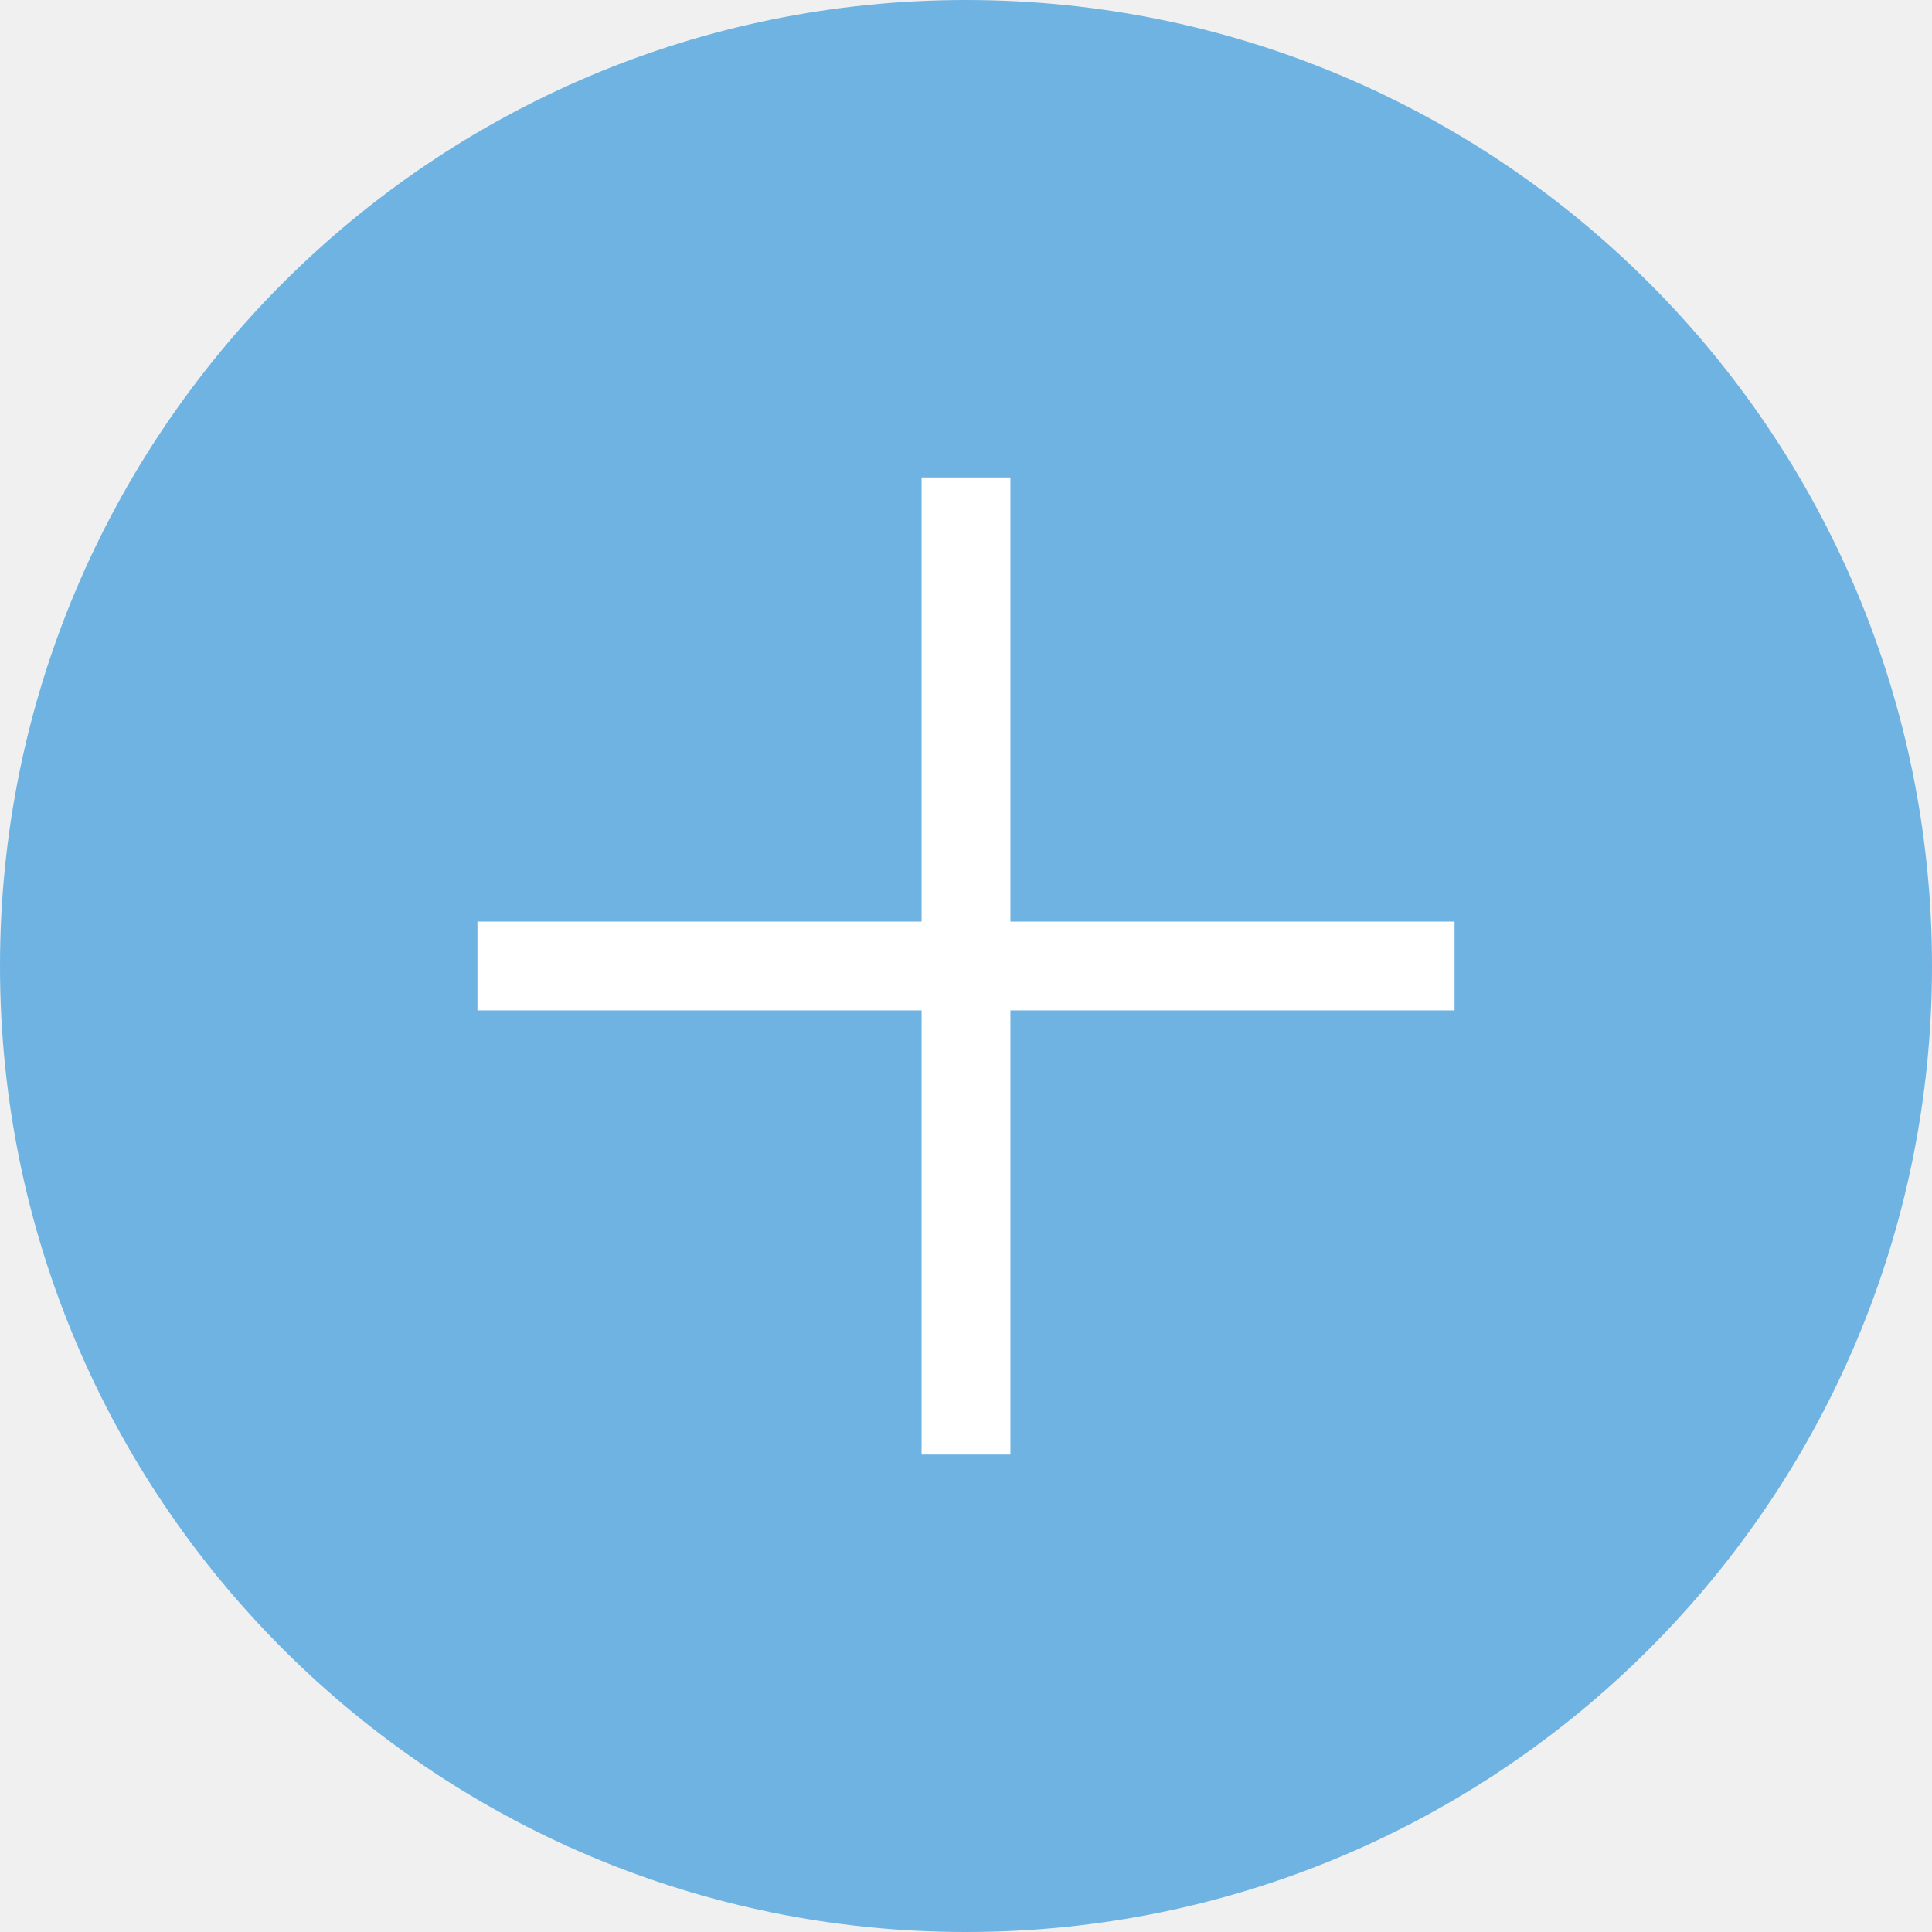
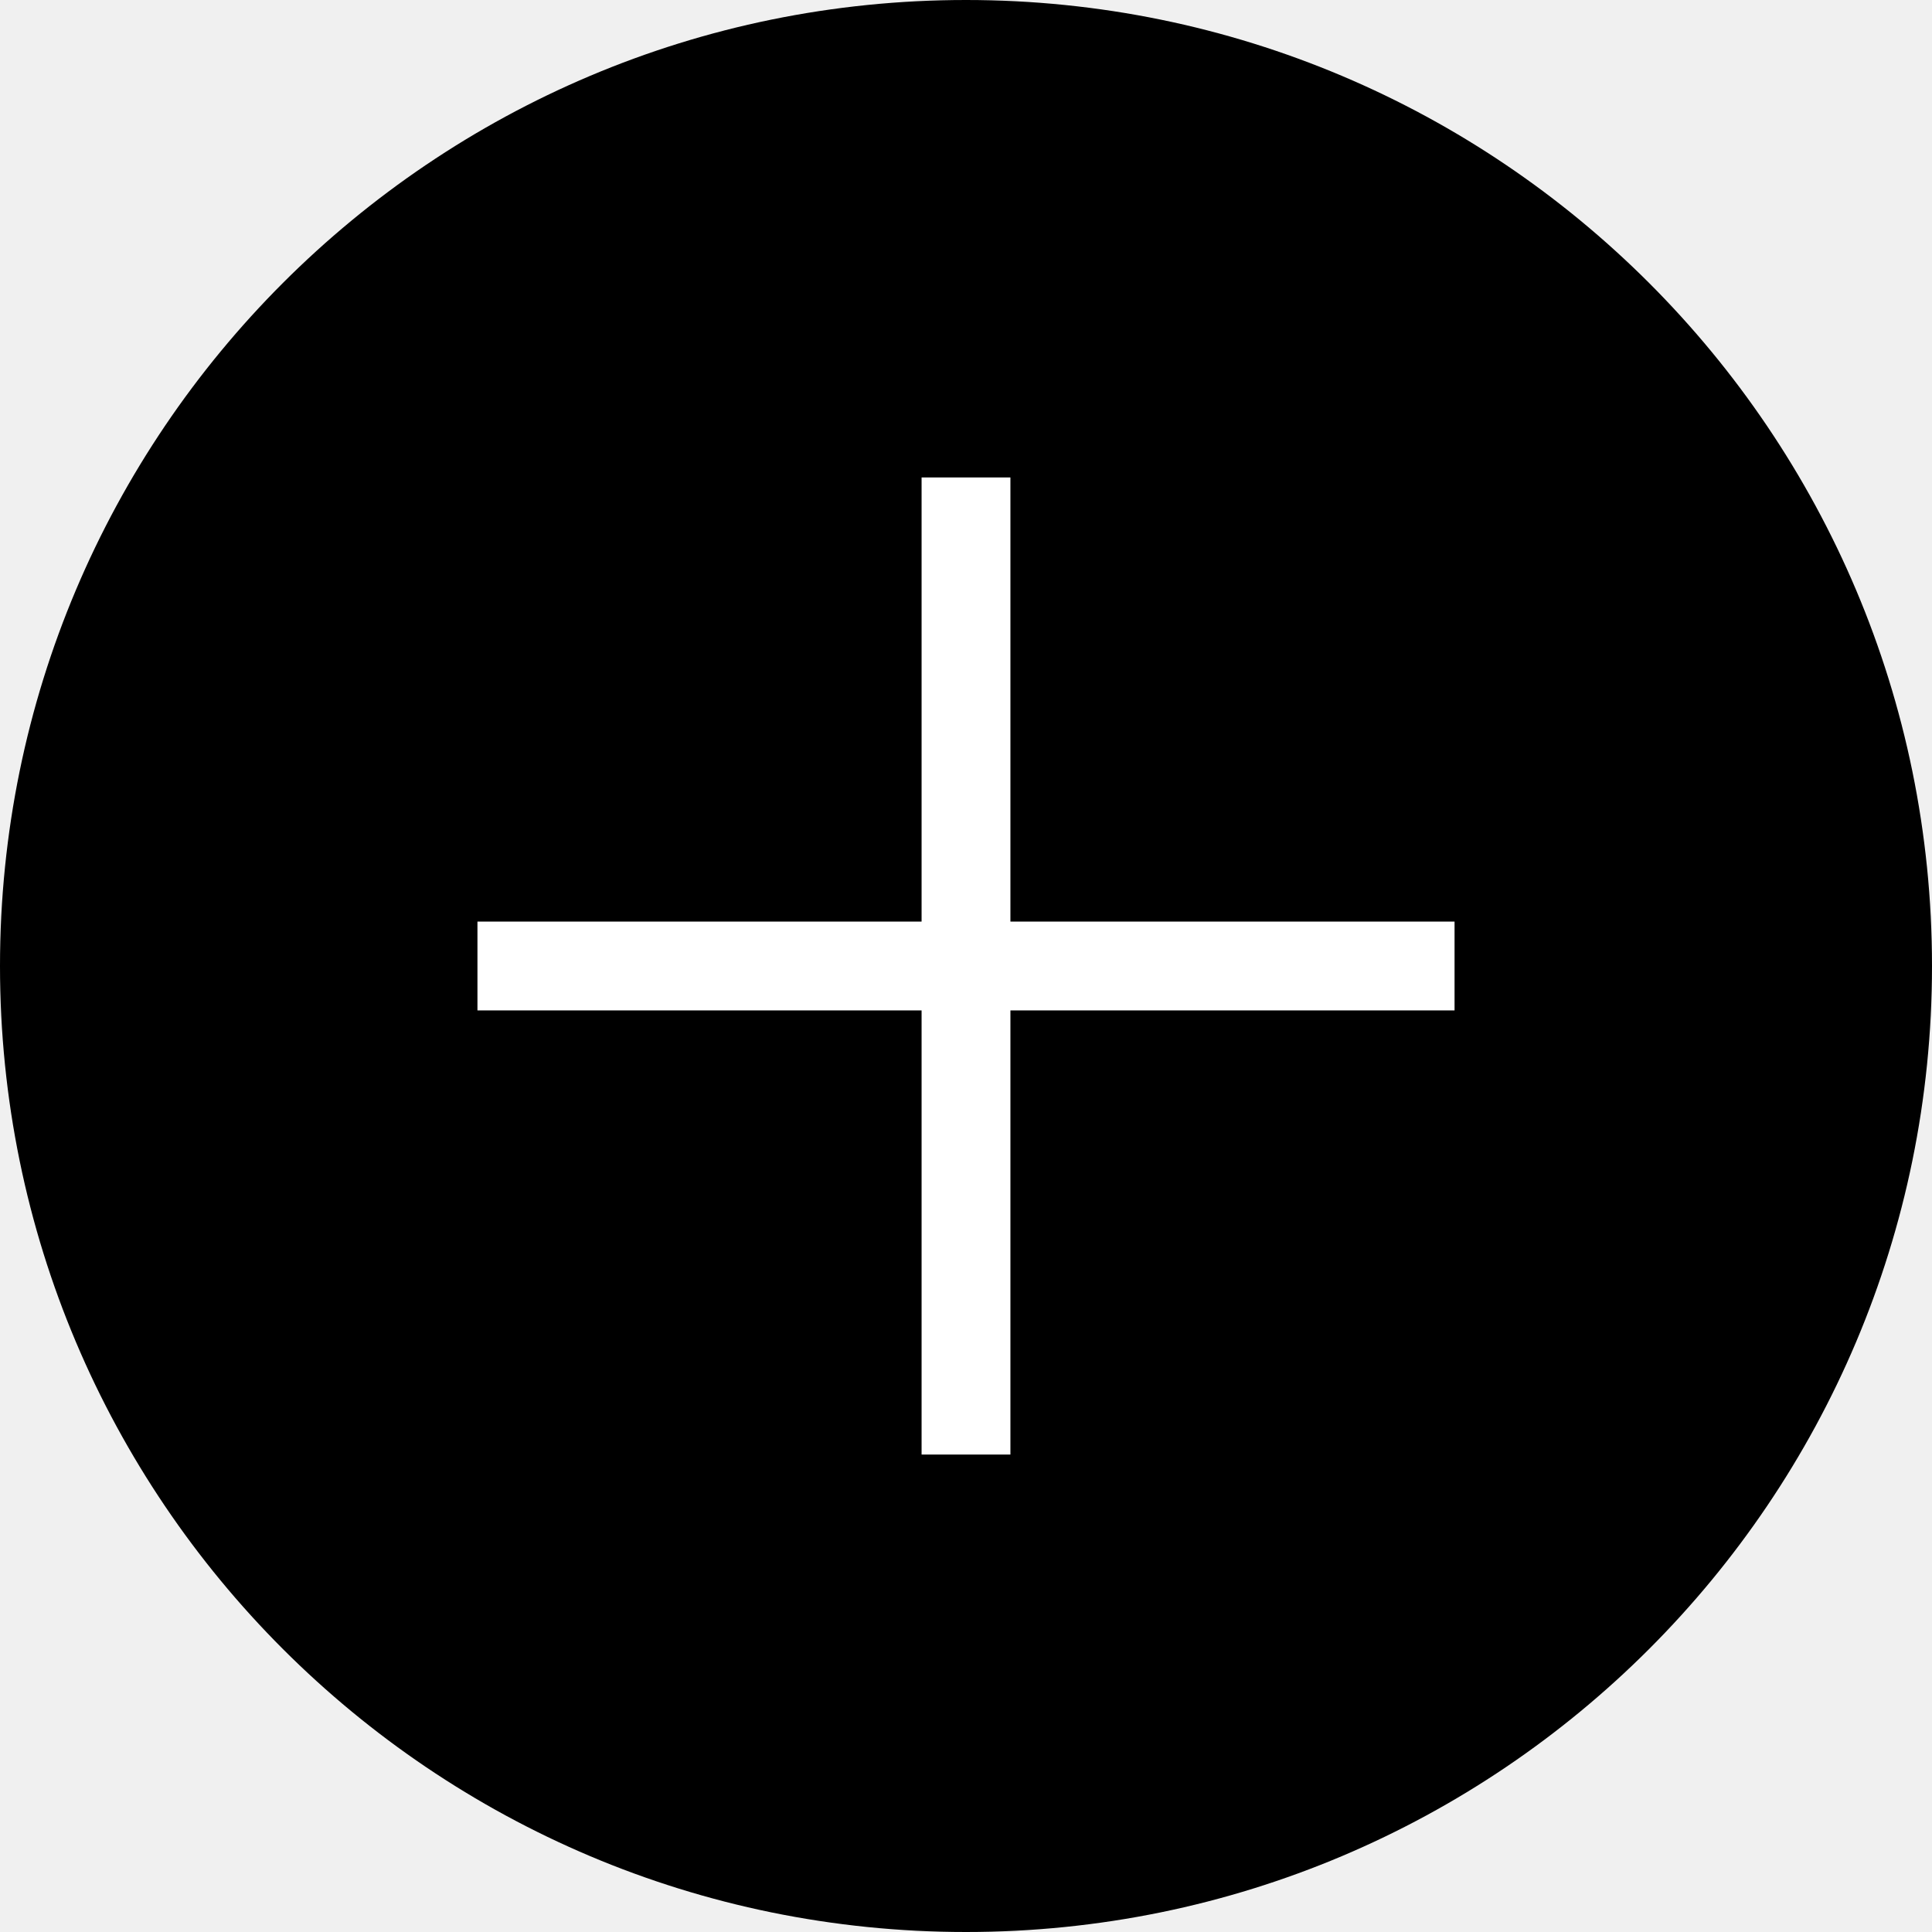
<svg xmlns="http://www.w3.org/2000/svg" id="Symbols_Arrows" data-name="Symbols &amp; Arrows" viewBox="0 0 87 87">
  <defs>
    <style>
      .cls-1 {
-         fill: #6fb3e3;
+         fill: currentColor;
        stroke: none;
      }

      .cls-2 {
        stroke: #fff;
        stroke-miterlimit: 10;
        stroke-width:4px;
      }
    </style>
  </defs>
  <circle class="cls-1" cx="43.5" cy="43.5" r="43.5" />
  <line class="cls-2" x1="21.5" y1="43.5" x2="65.5" y2="43.5" />
  <line class="cls-2" x1="43.5" y1="65.5" x2="43.5" y2="21.5" />
</svg>
